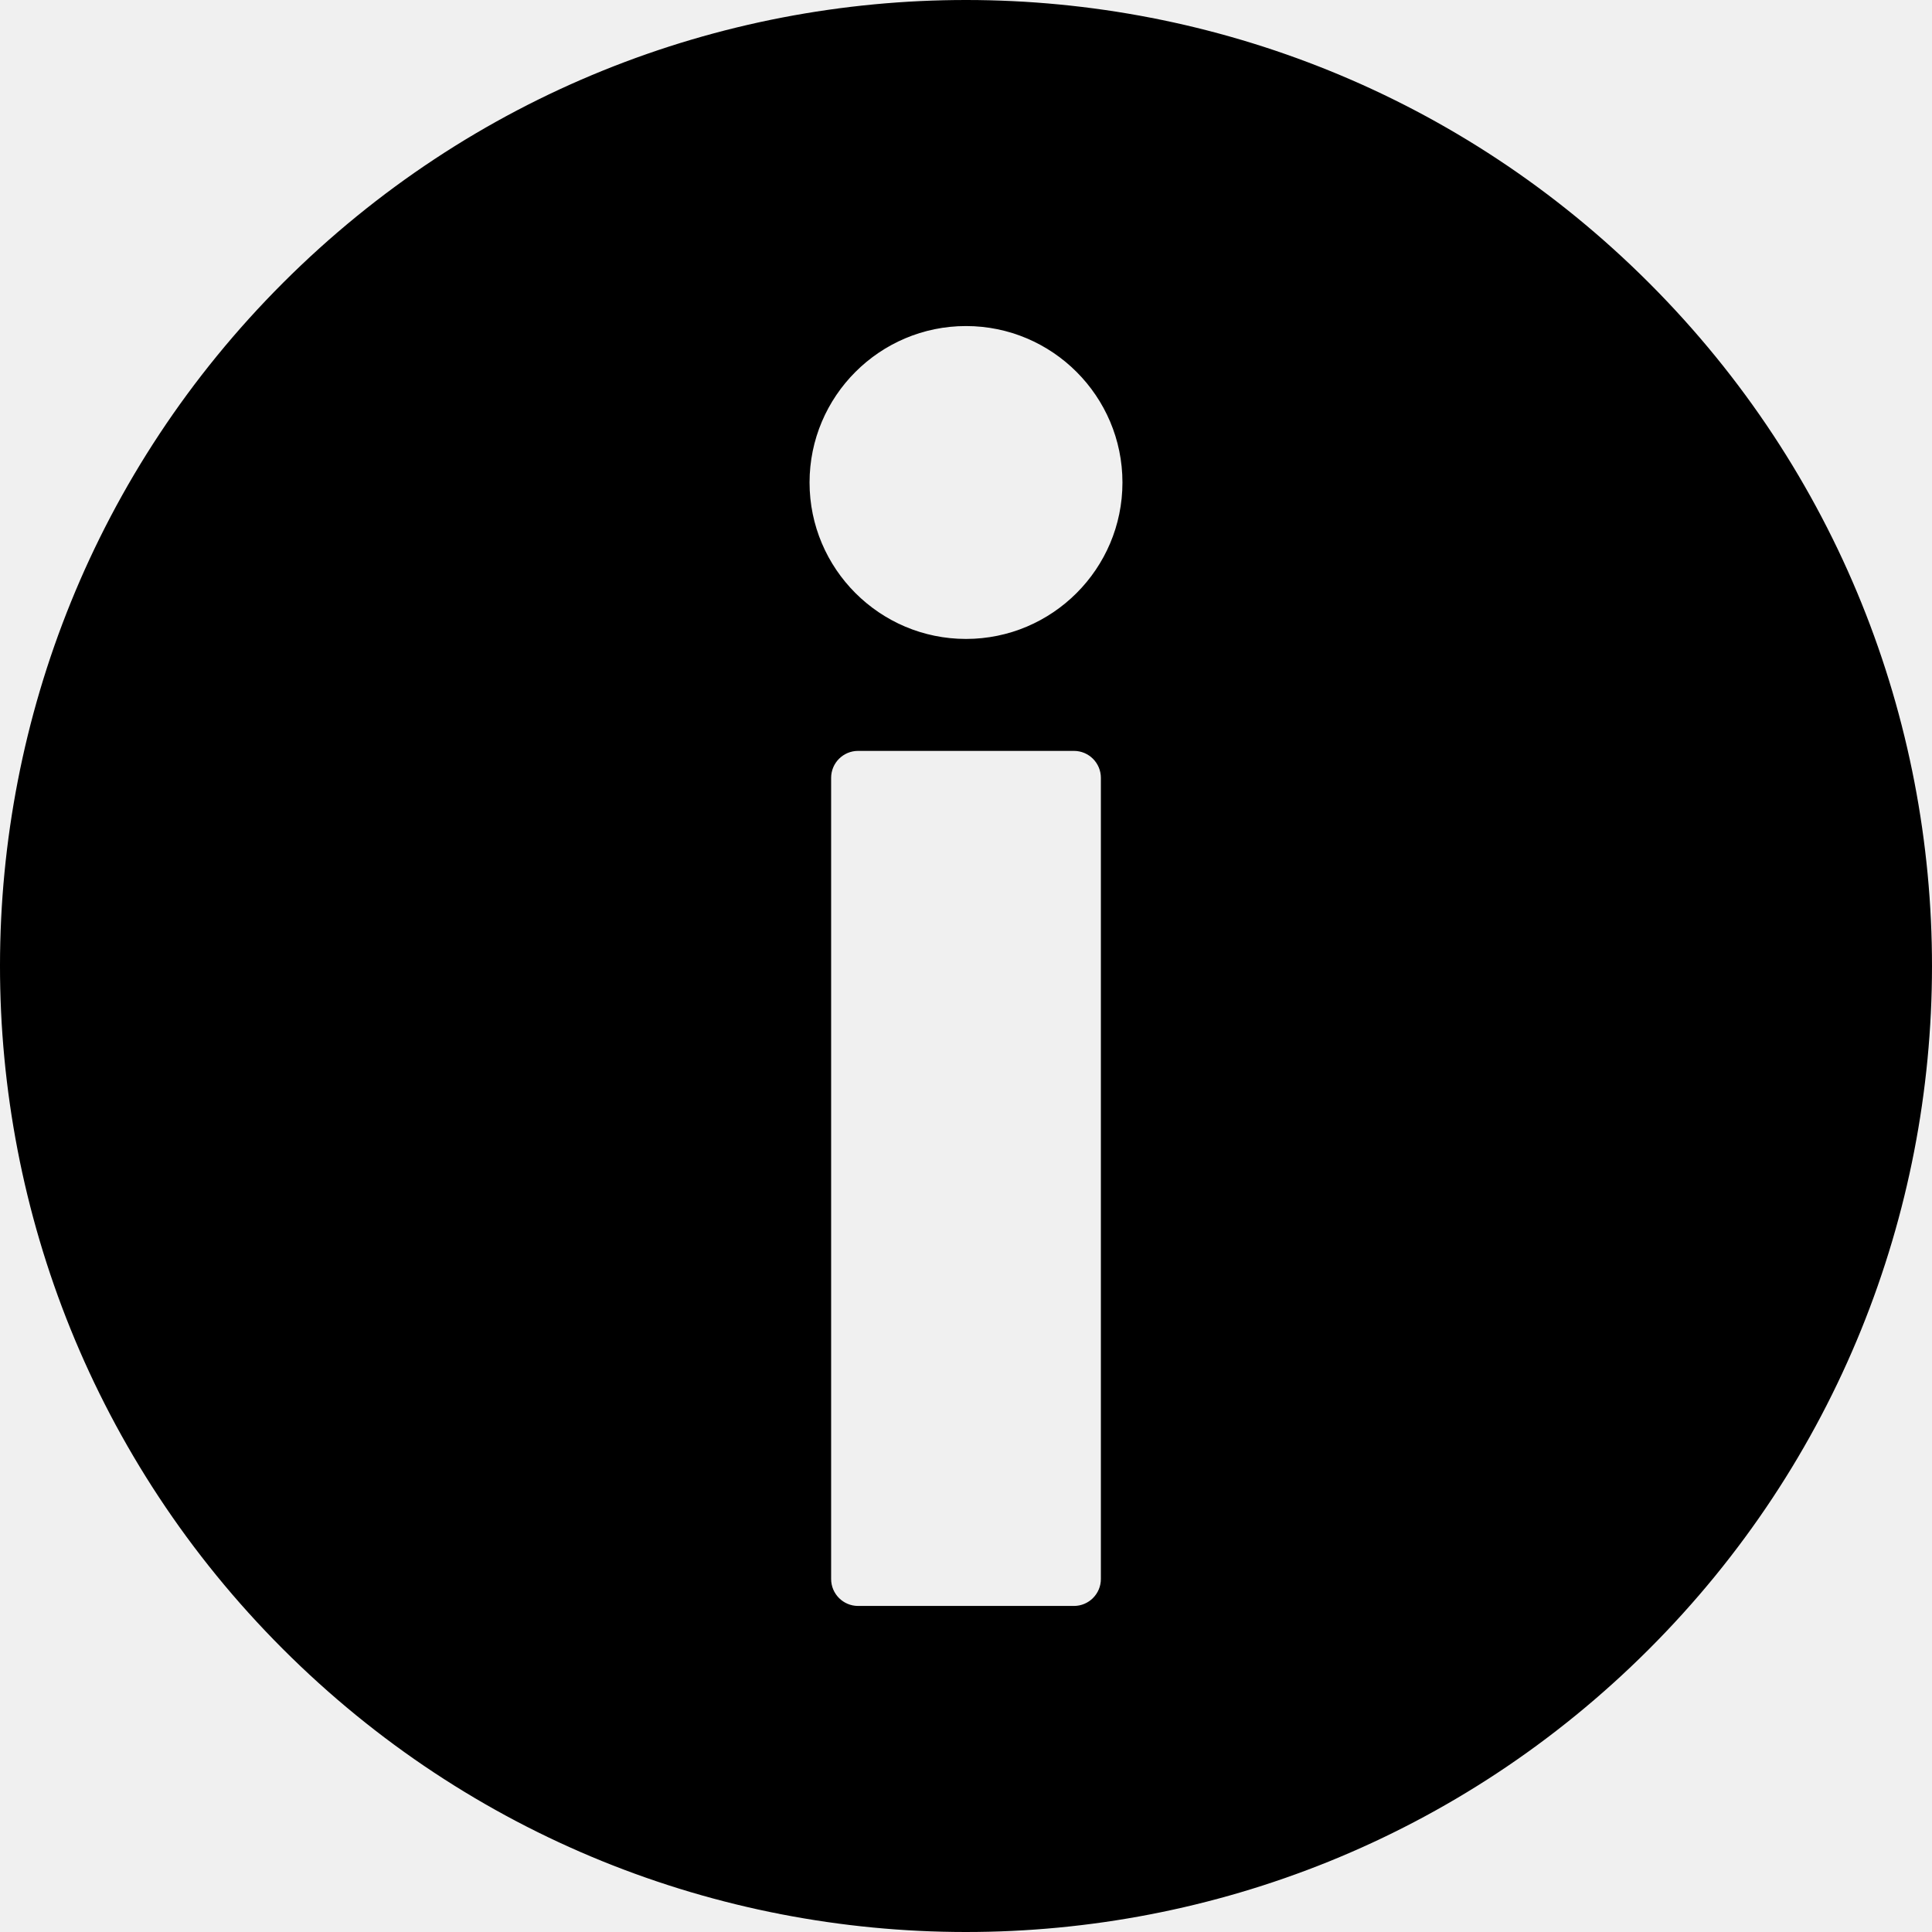
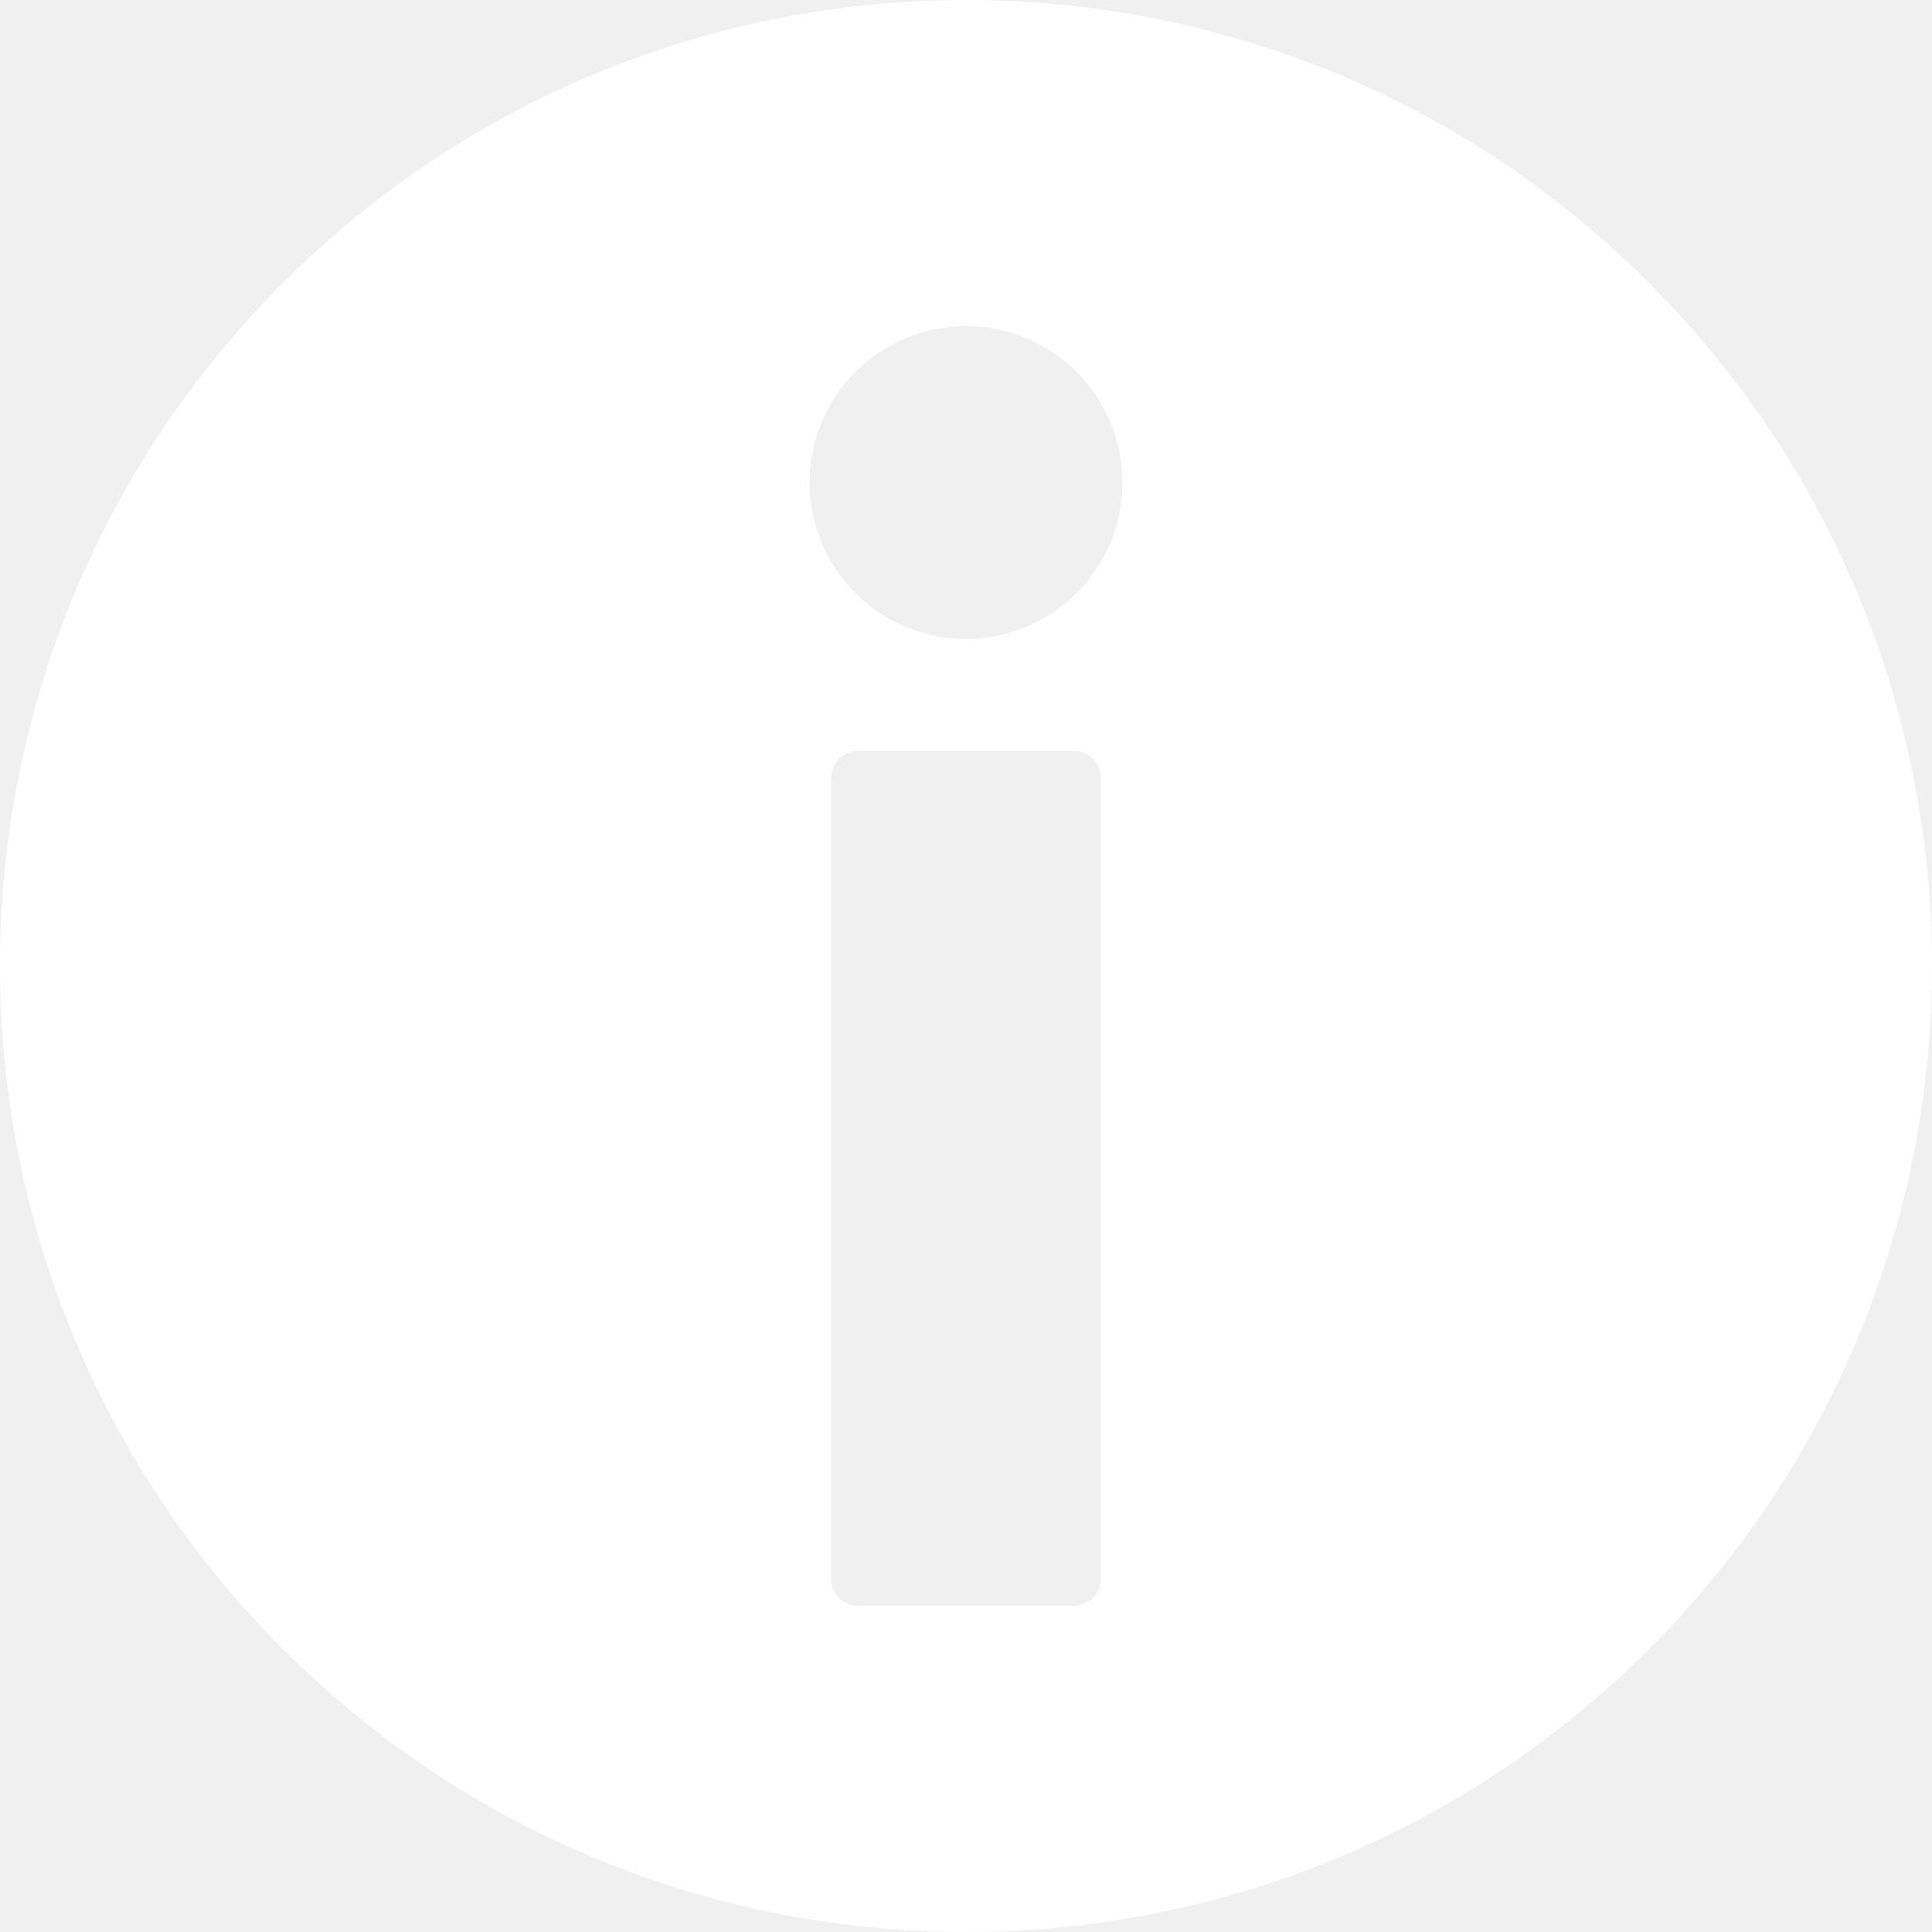
<svg xmlns="http://www.w3.org/2000/svg" version="1.1" id="Capa_1" x="0px" y="0px" width="416.979px" height="416.979px" viewBox="0 0 416.979 416.979" style="enable-background:new 0 0 416.979 416.979;" xml:space="preserve">
  <g>
-     <path d="M356.004,61.156c-81.37-81.47-213.377-81.551-294.848-0.182c-81.47,81.371-81.552,213.379-0.181,294.85   c81.369,81.47,213.378,81.551,294.849,0.181C437.293,274.636,437.375,142.626,356.004,61.156z M237.6,340.786   c0,3.217-2.607,5.822-5.822,5.822h-46.576c-3.215,0-5.822-2.605-5.822-5.822V167.885c0-3.217,2.607-5.822,5.822-5.822h46.576   c3.215,0,5.822,2.604,5.822,5.822V340.786z M208.49,137.901c-18.618,0-33.766-15.146-33.766-33.765   c0-18.617,15.147-33.766,33.766-33.766c18.619,0,33.766,15.148,33.766,33.766C242.256,122.755,227.107,137.901,208.49,137.901z" />
+     <path fill="white" d="M356.004,61.156c-81.37-81.47-213.377-81.551-294.848-0.182c-81.47,81.371-81.552,213.379-0.181,294.85   c81.369,81.47,213.378,81.551,294.849,0.181C437.293,274.636,437.375,142.626,356.004,61.156z M237.6,340.786   c0,3.217-2.607,5.822-5.822,5.822h-46.576c-3.215,0-5.822-2.605-5.822-5.822V167.885c0-3.217,2.607-5.822,5.822-5.822h46.576   c3.215,0,5.822,2.604,5.822,5.822V340.786z M208.49,137.901c-18.618,0-33.766-15.146-33.766-33.765   c0-18.617,15.147-33.766,33.766-33.766c18.619,0,33.766,15.148,33.766,33.766C242.256,122.755,227.107,137.901,208.49,137.901z" />
  </g>
  <g>
</g>
  <g>
</g>
  <g>
</g>
  <g>
</g>
  <g>
</g>
  <g>
</g>
  <g>
</g>
  <g>
</g>
  <g>
</g>
  <g>
</g>
  <g>
</g>
  <g>
</g>
  <g>
</g>
  <g>
</g>
  <g>
</g>
</svg>
